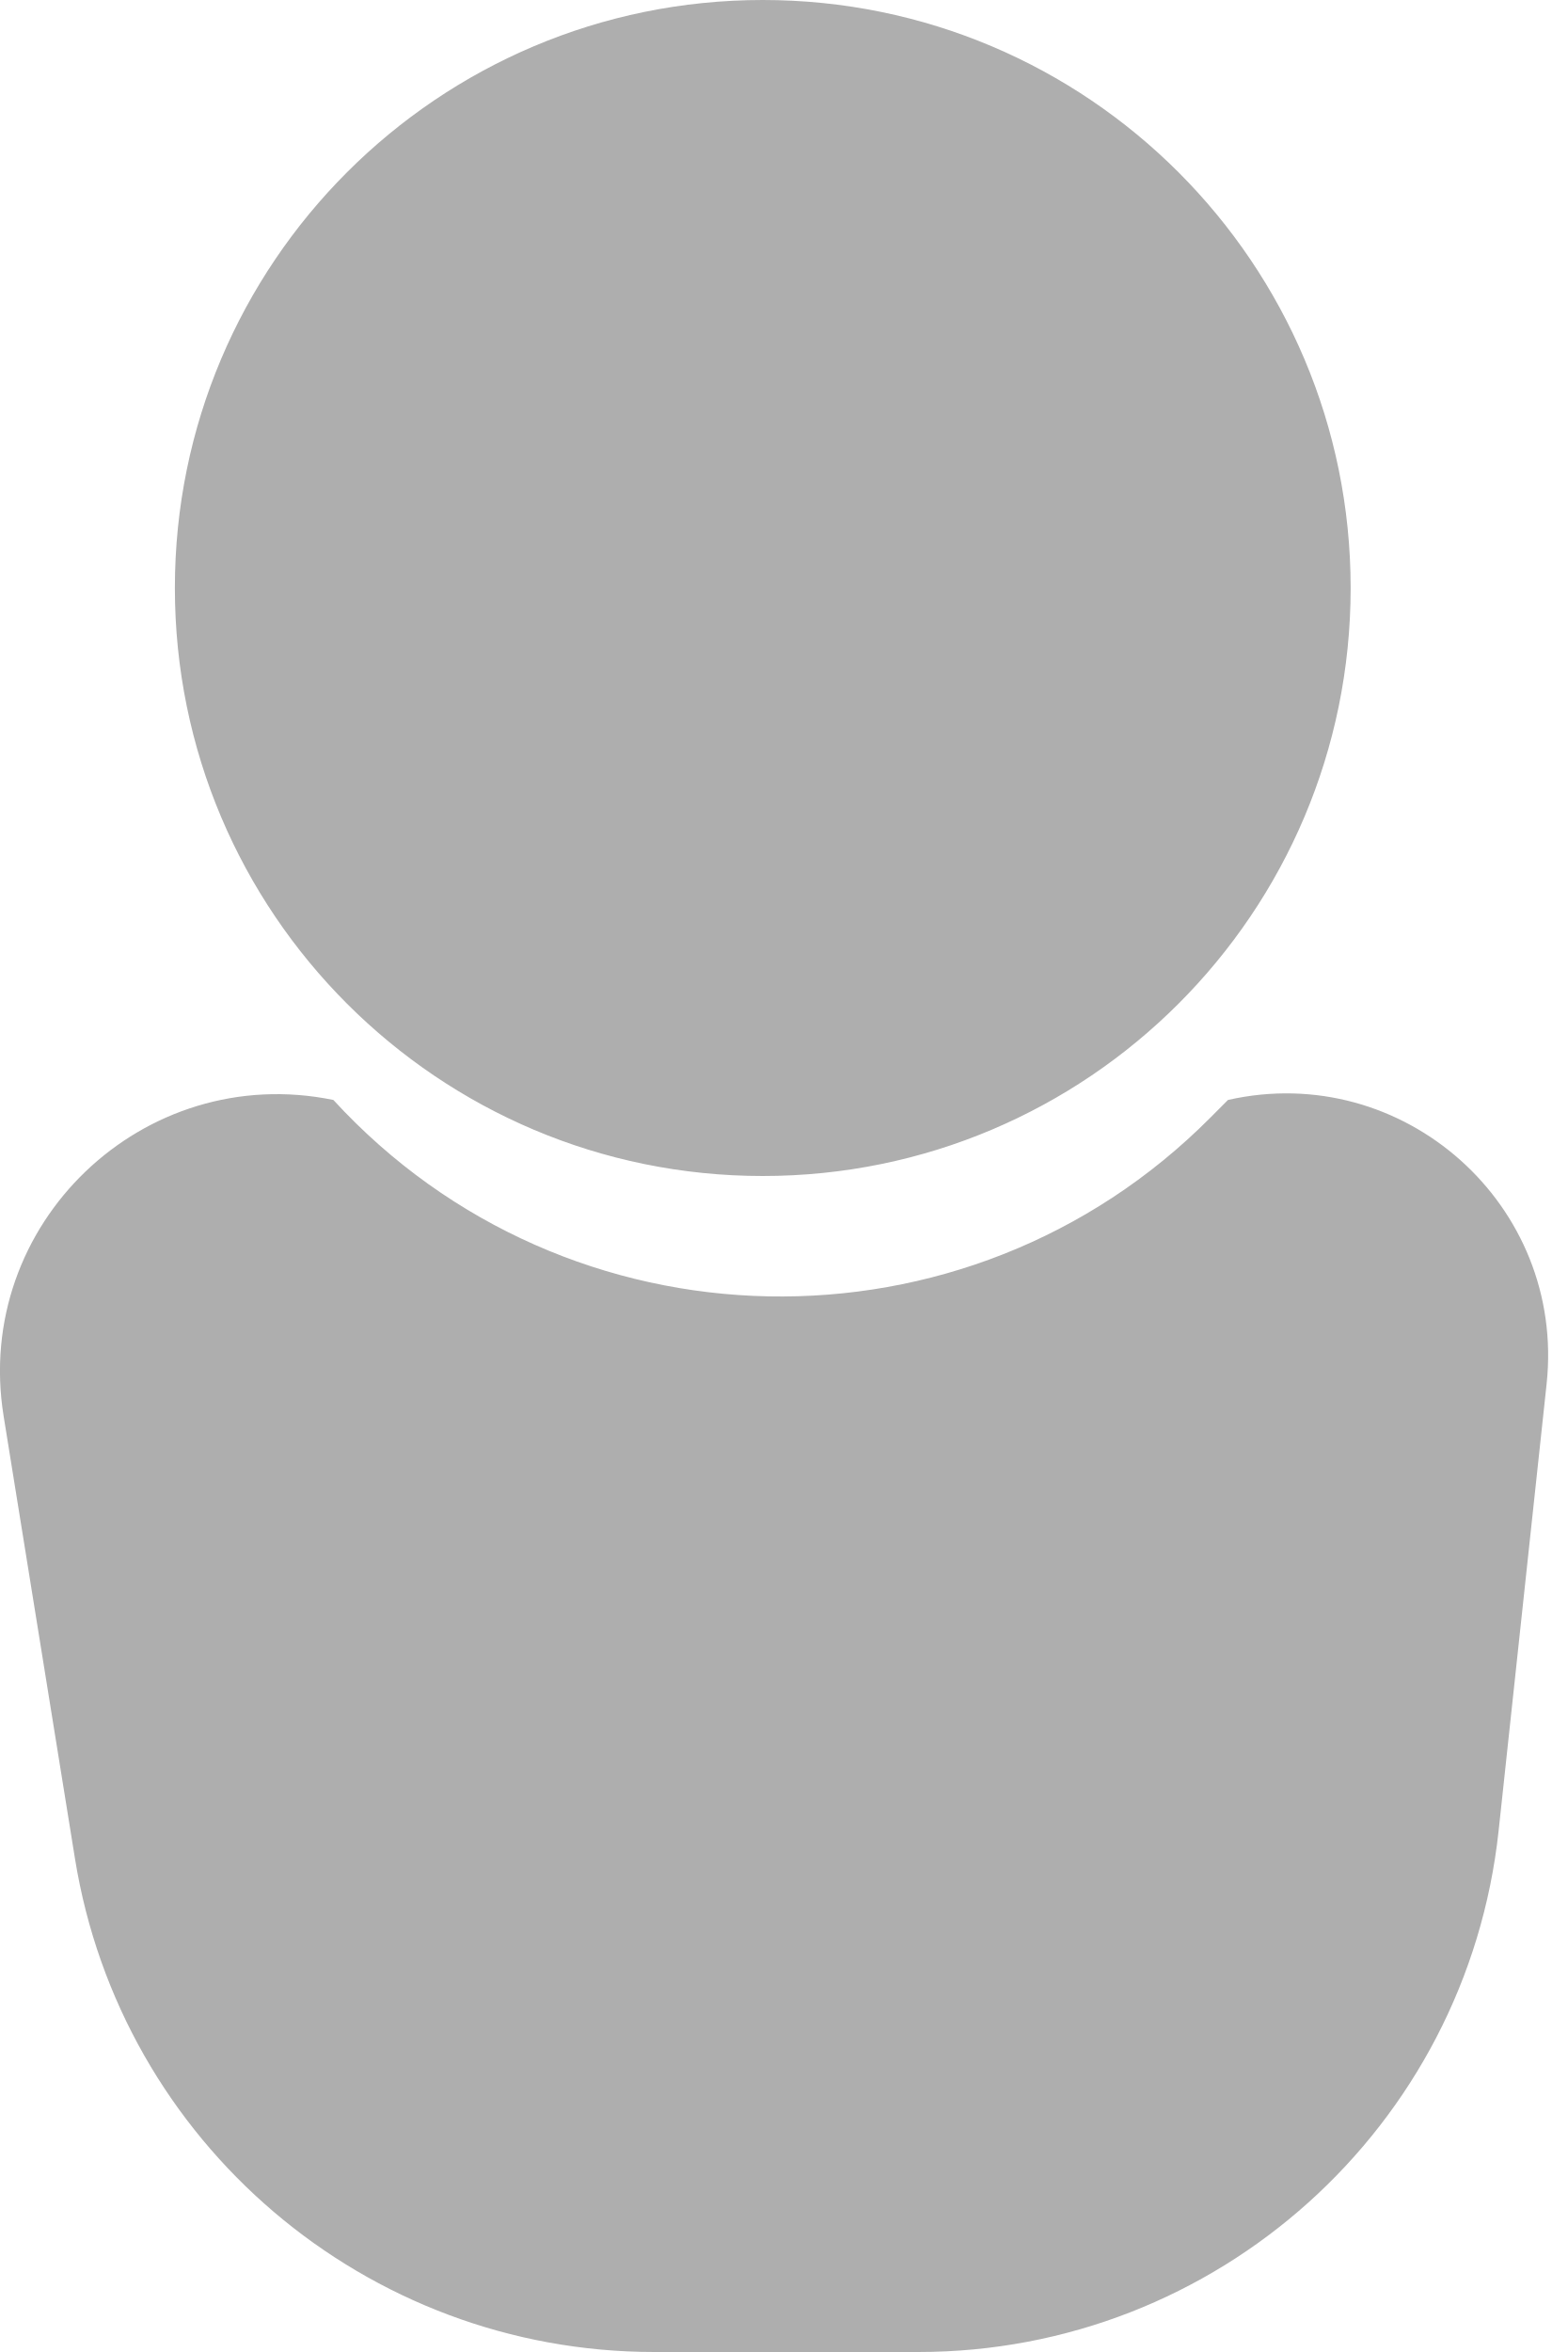
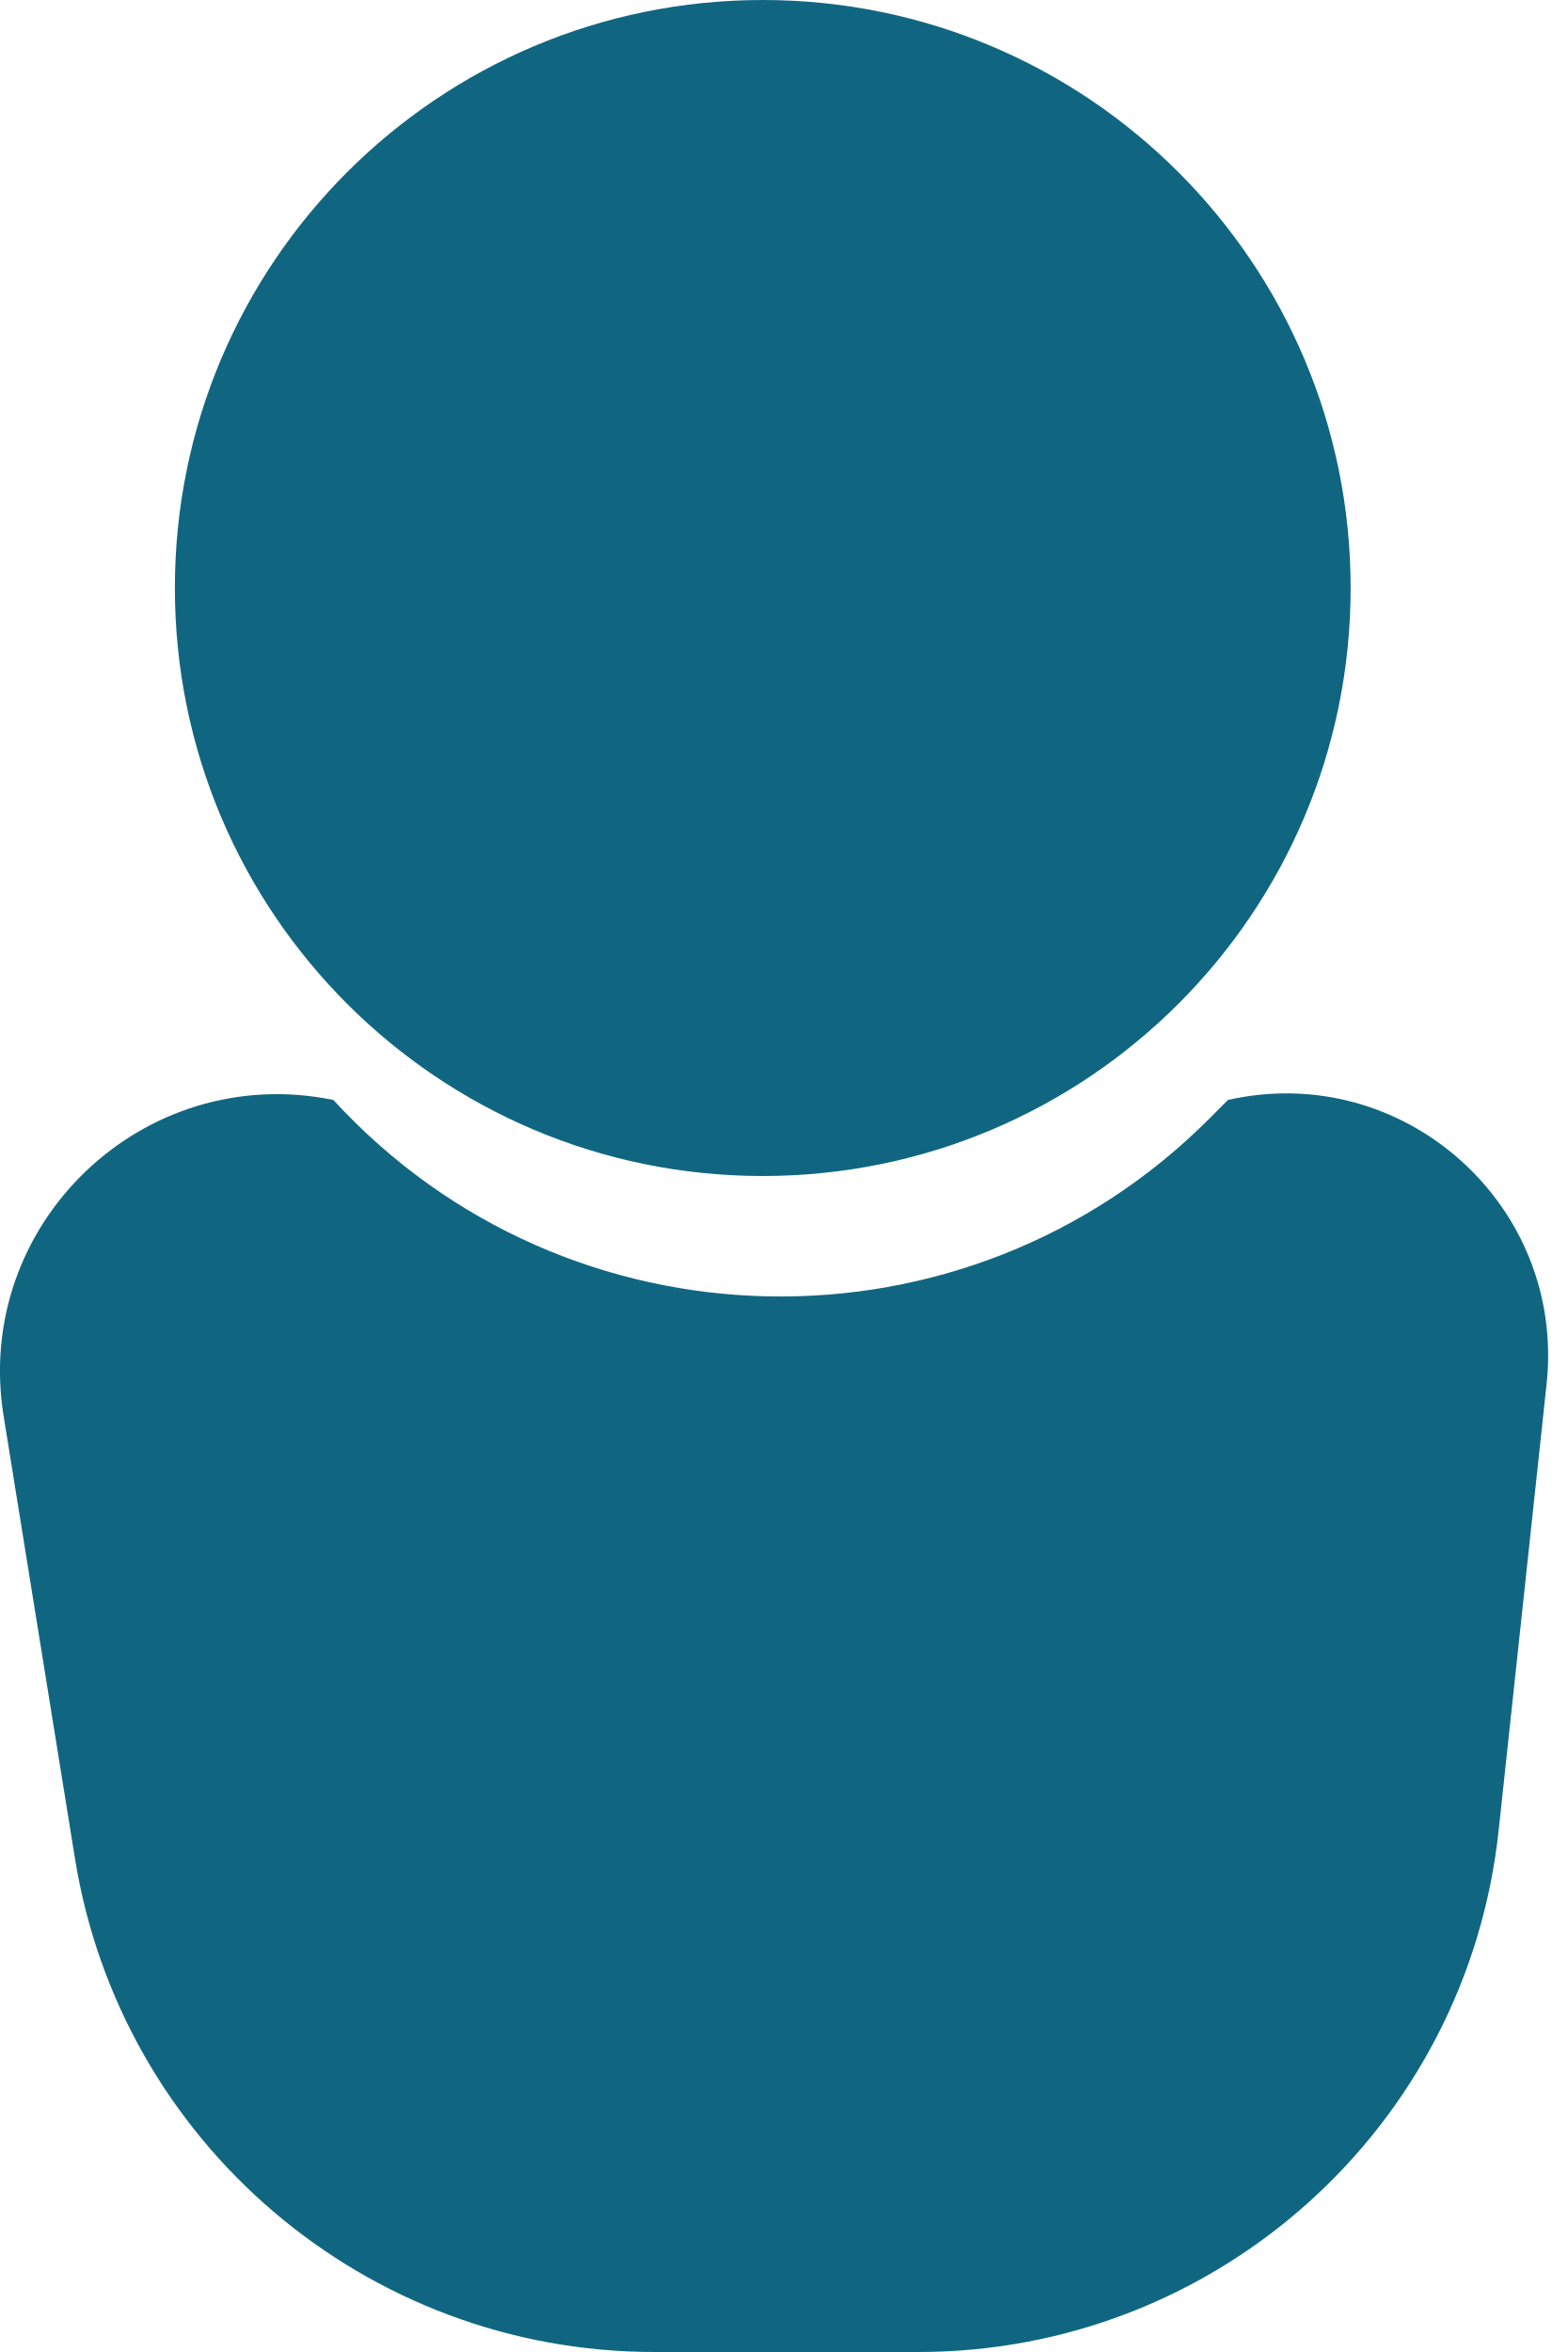
<svg xmlns="http://www.w3.org/2000/svg" width="20" height="30" viewBox="0 0 20 30" fill="none">
-   <path fill-rule="evenodd" clip-rule="evenodd" d="M9.731 15C13.873 15 17.231 11.642 17.231 7.5C17.231 3.358 13.873 0 9.731 0C5.589 0 2.231 3.358 2.231 7.5C2.231 11.642 5.589 15 9.731 15ZM4.253 14.03C1.827 13.533 -0.348 15.616 0.046 18.061L0.956 23.704C1.54 27.332 4.672 30 8.347 30H11.716C15.521 30 18.713 27.132 19.119 23.35L19.731 17.653C19.976 15.371 17.904 13.525 15.666 14.03L15.443 14.254C12.332 17.384 7.237 17.282 4.253 14.03Z" fill="#AEAEAE" />
+   <path fill-rule="evenodd" clip-rule="evenodd" d="M9.731 15C13.873 15 17.231 11.642 17.231 7.5C17.231 3.358 13.873 0 9.731 0C5.589 0 2.231 3.358 2.231 7.5C2.231 11.642 5.589 15 9.731 15ZM4.253 14.03C1.827 13.533 -0.348 15.616 0.046 18.061L0.956 23.704C1.54 27.332 4.672 30 8.347 30H11.716C15.521 30 18.713 27.132 19.119 23.35L19.731 17.653C19.976 15.371 17.904 13.525 15.666 14.03L15.443 14.254C12.332 17.384 7.237 17.282 4.253 14.03Z" fill="#106681" />
</svg>
